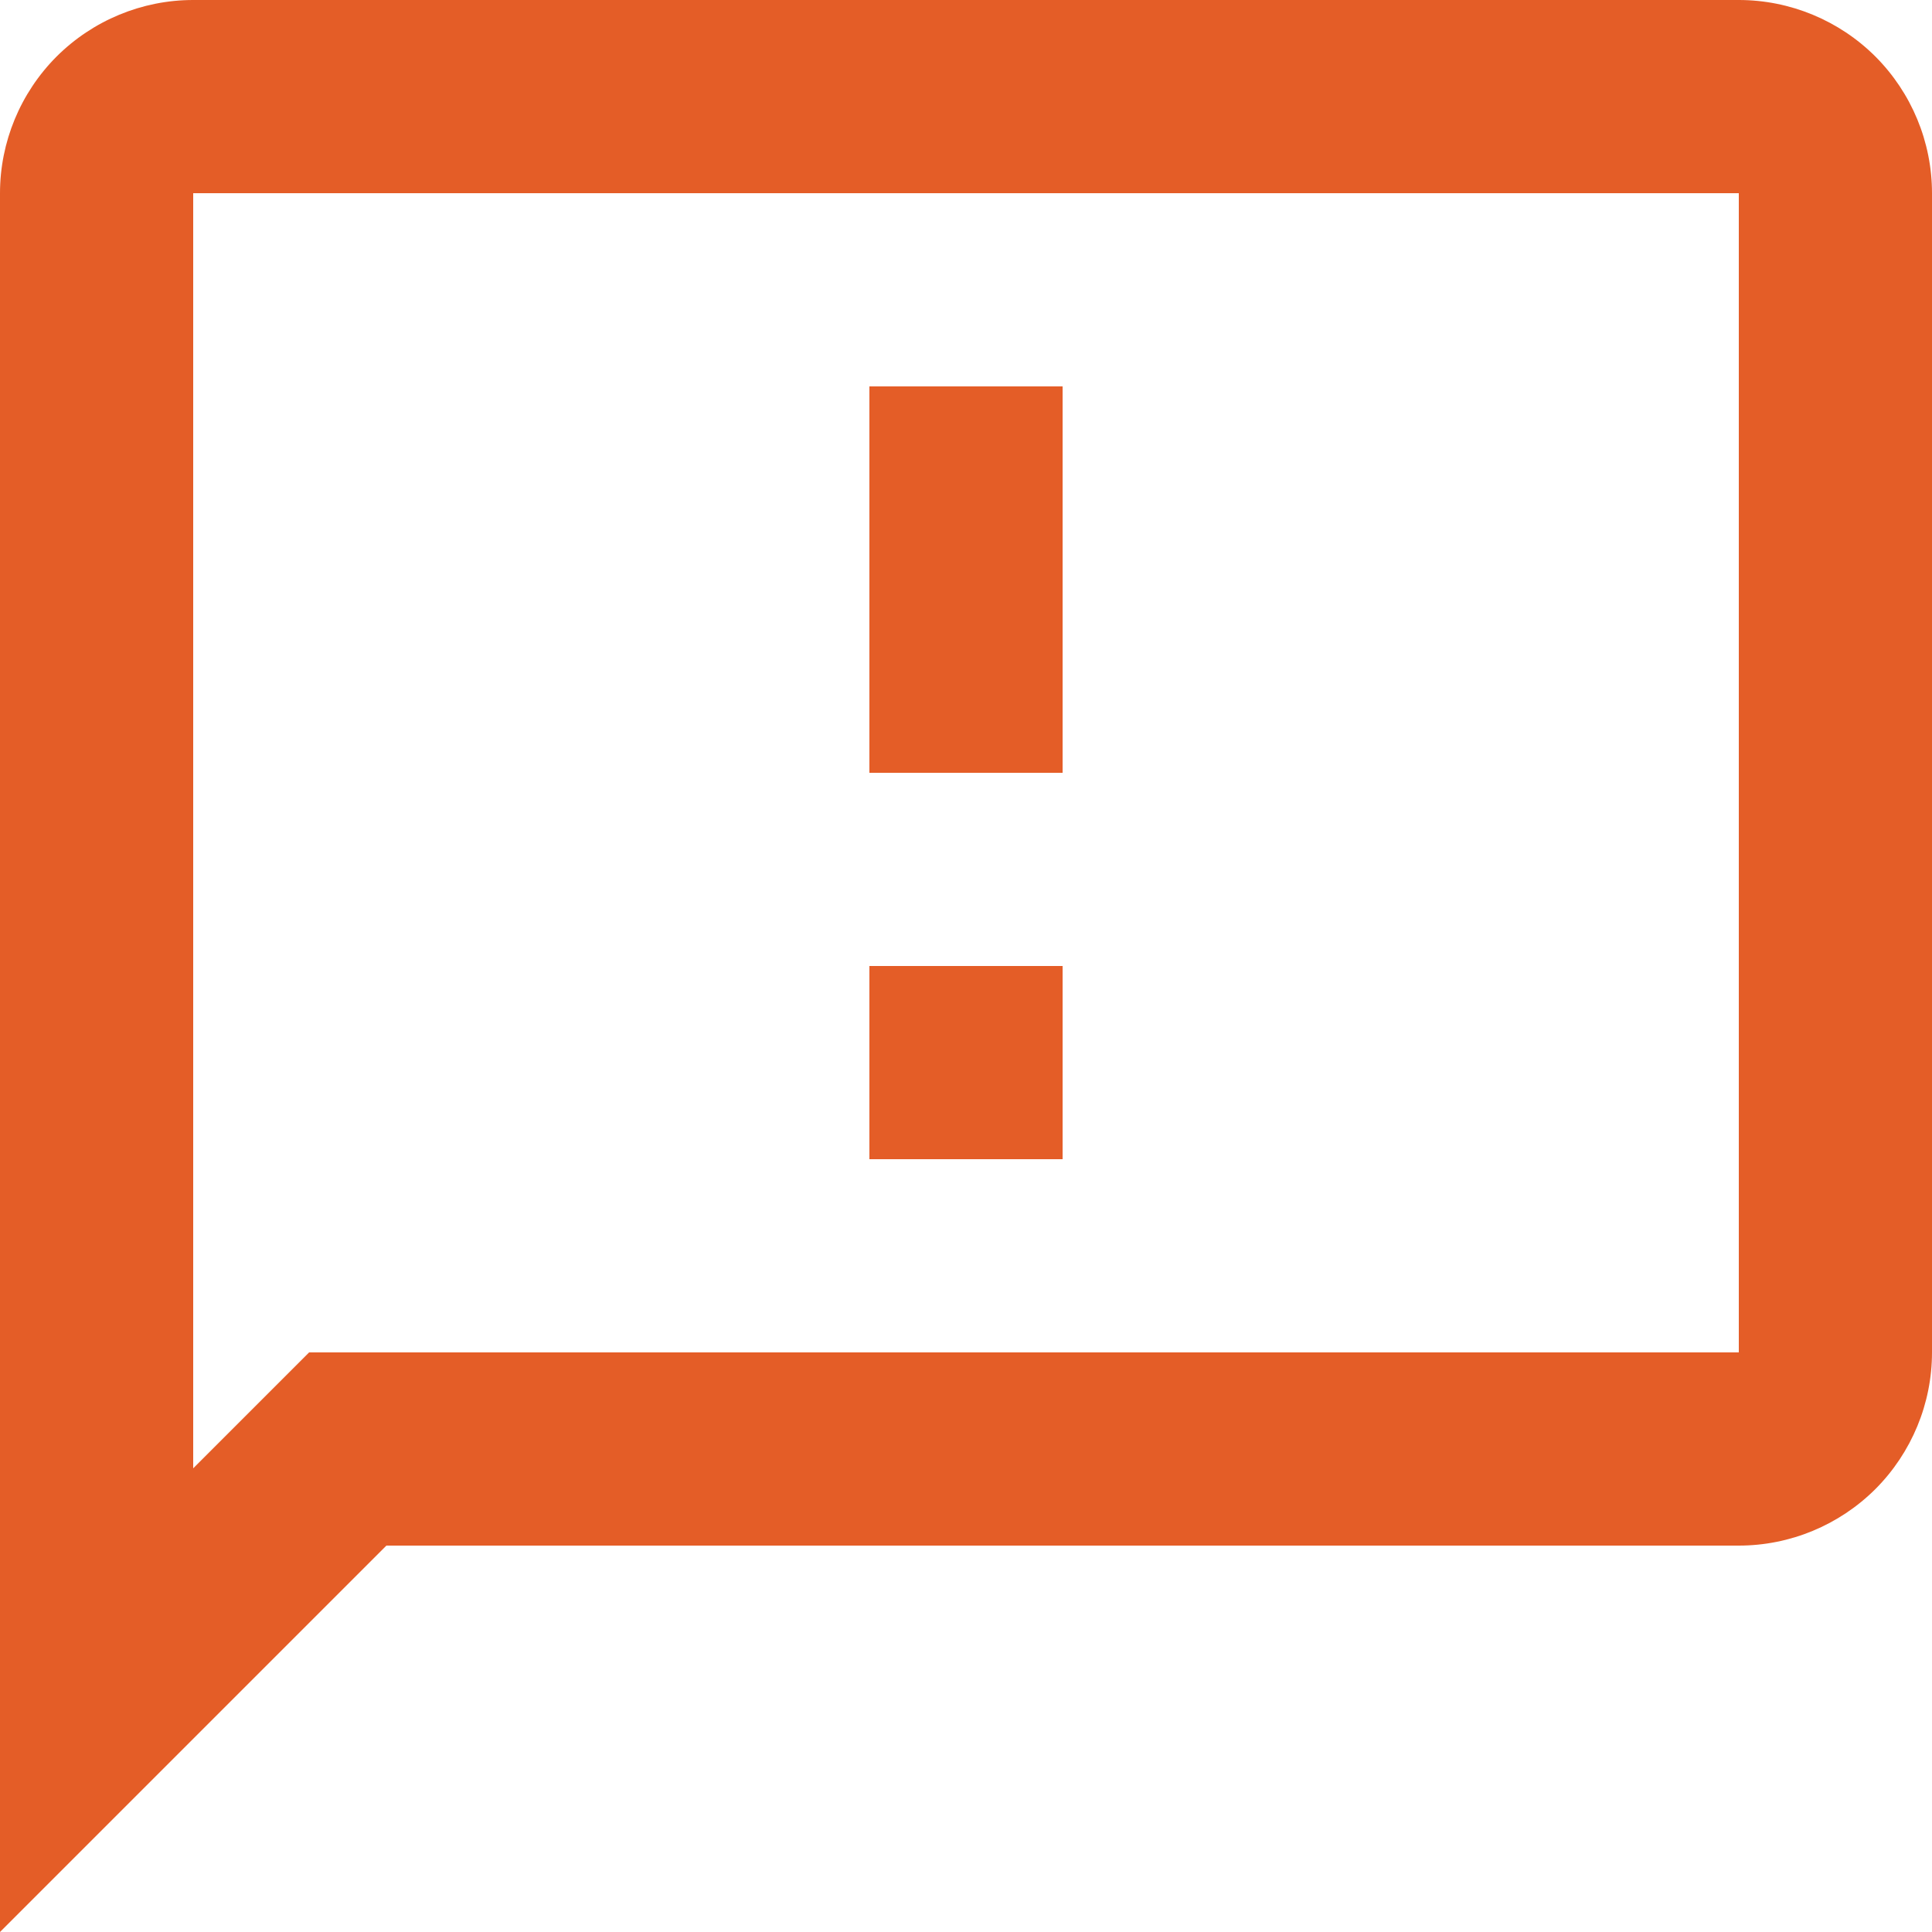
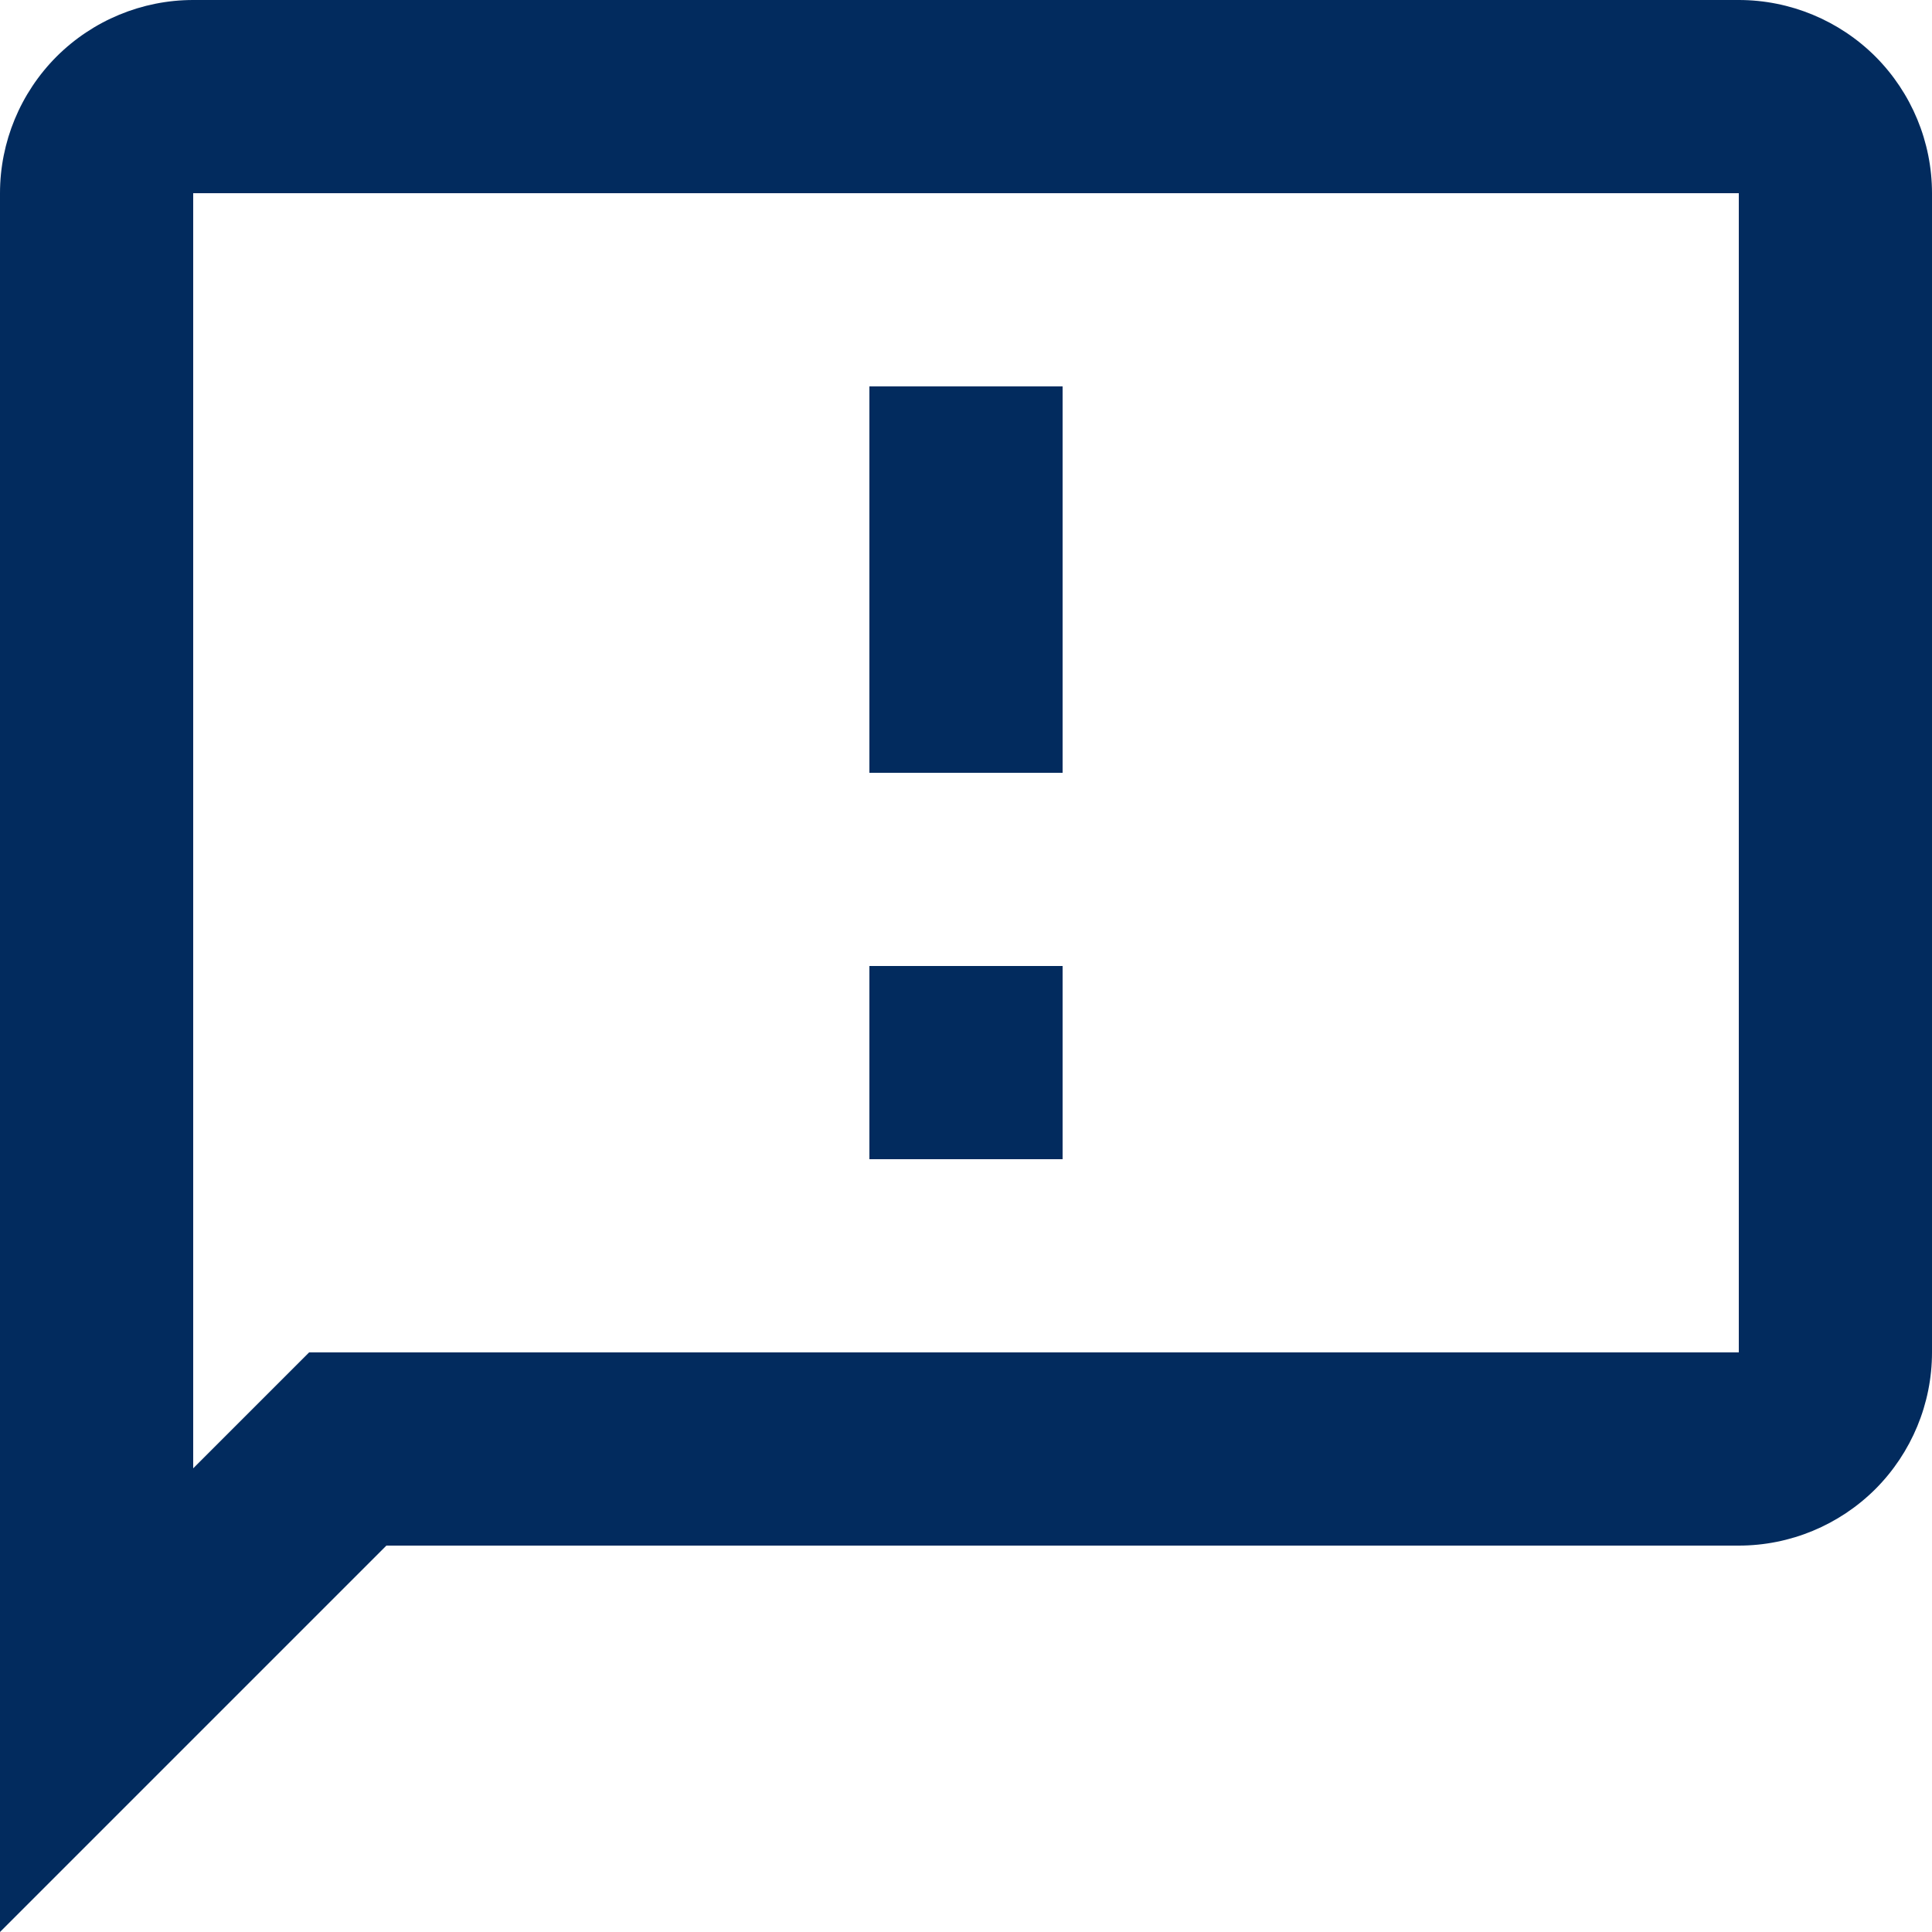
<svg xmlns="http://www.w3.org/2000/svg" width="18" height="18" viewBox="0 0 18 18" fill="none">
-   <path d="M9.9 7.2H8.1V3.6H9.9V7.2ZM9.9 9H8.1V10.8H9.9V9ZM18 1.8V12.6C18 13.077 17.81 13.535 17.473 13.873C17.135 14.21 16.677 14.4 16.2 14.4H3.6L0 18V1.8C0 1.323 0.19 0.865 0.527 0.527C0.865 0.19 1.323 0 1.8 0H16.2C16.677 0 17.135 0.19 17.473 0.527C17.81 0.865 18 1.323 18 1.8ZM16.2 1.8H1.8V13.68L2.88 12.6H16.2V1.8Z" fill="#E45D27" />
+   <path d="M9.9 7.2H8.1V3.6H9.9V7.2ZM9.9 9H8.1V10.8H9.9V9ZM18 1.8V12.6C18 13.077 17.81 13.535 17.473 13.873C17.135 14.21 16.677 14.4 16.2 14.4H3.6L0 18V1.8C0 1.323 0.19 0.865 0.527 0.527C0.865 0.19 1.323 0 1.8 0H16.2C16.677 0 17.135 0.19 17.473 0.527C17.81 0.865 18 1.323 18 1.8ZM16.2 1.8H1.8V13.68L2.88 12.6H16.2V1.8Z" fill="#022B5E" />
</svg>
